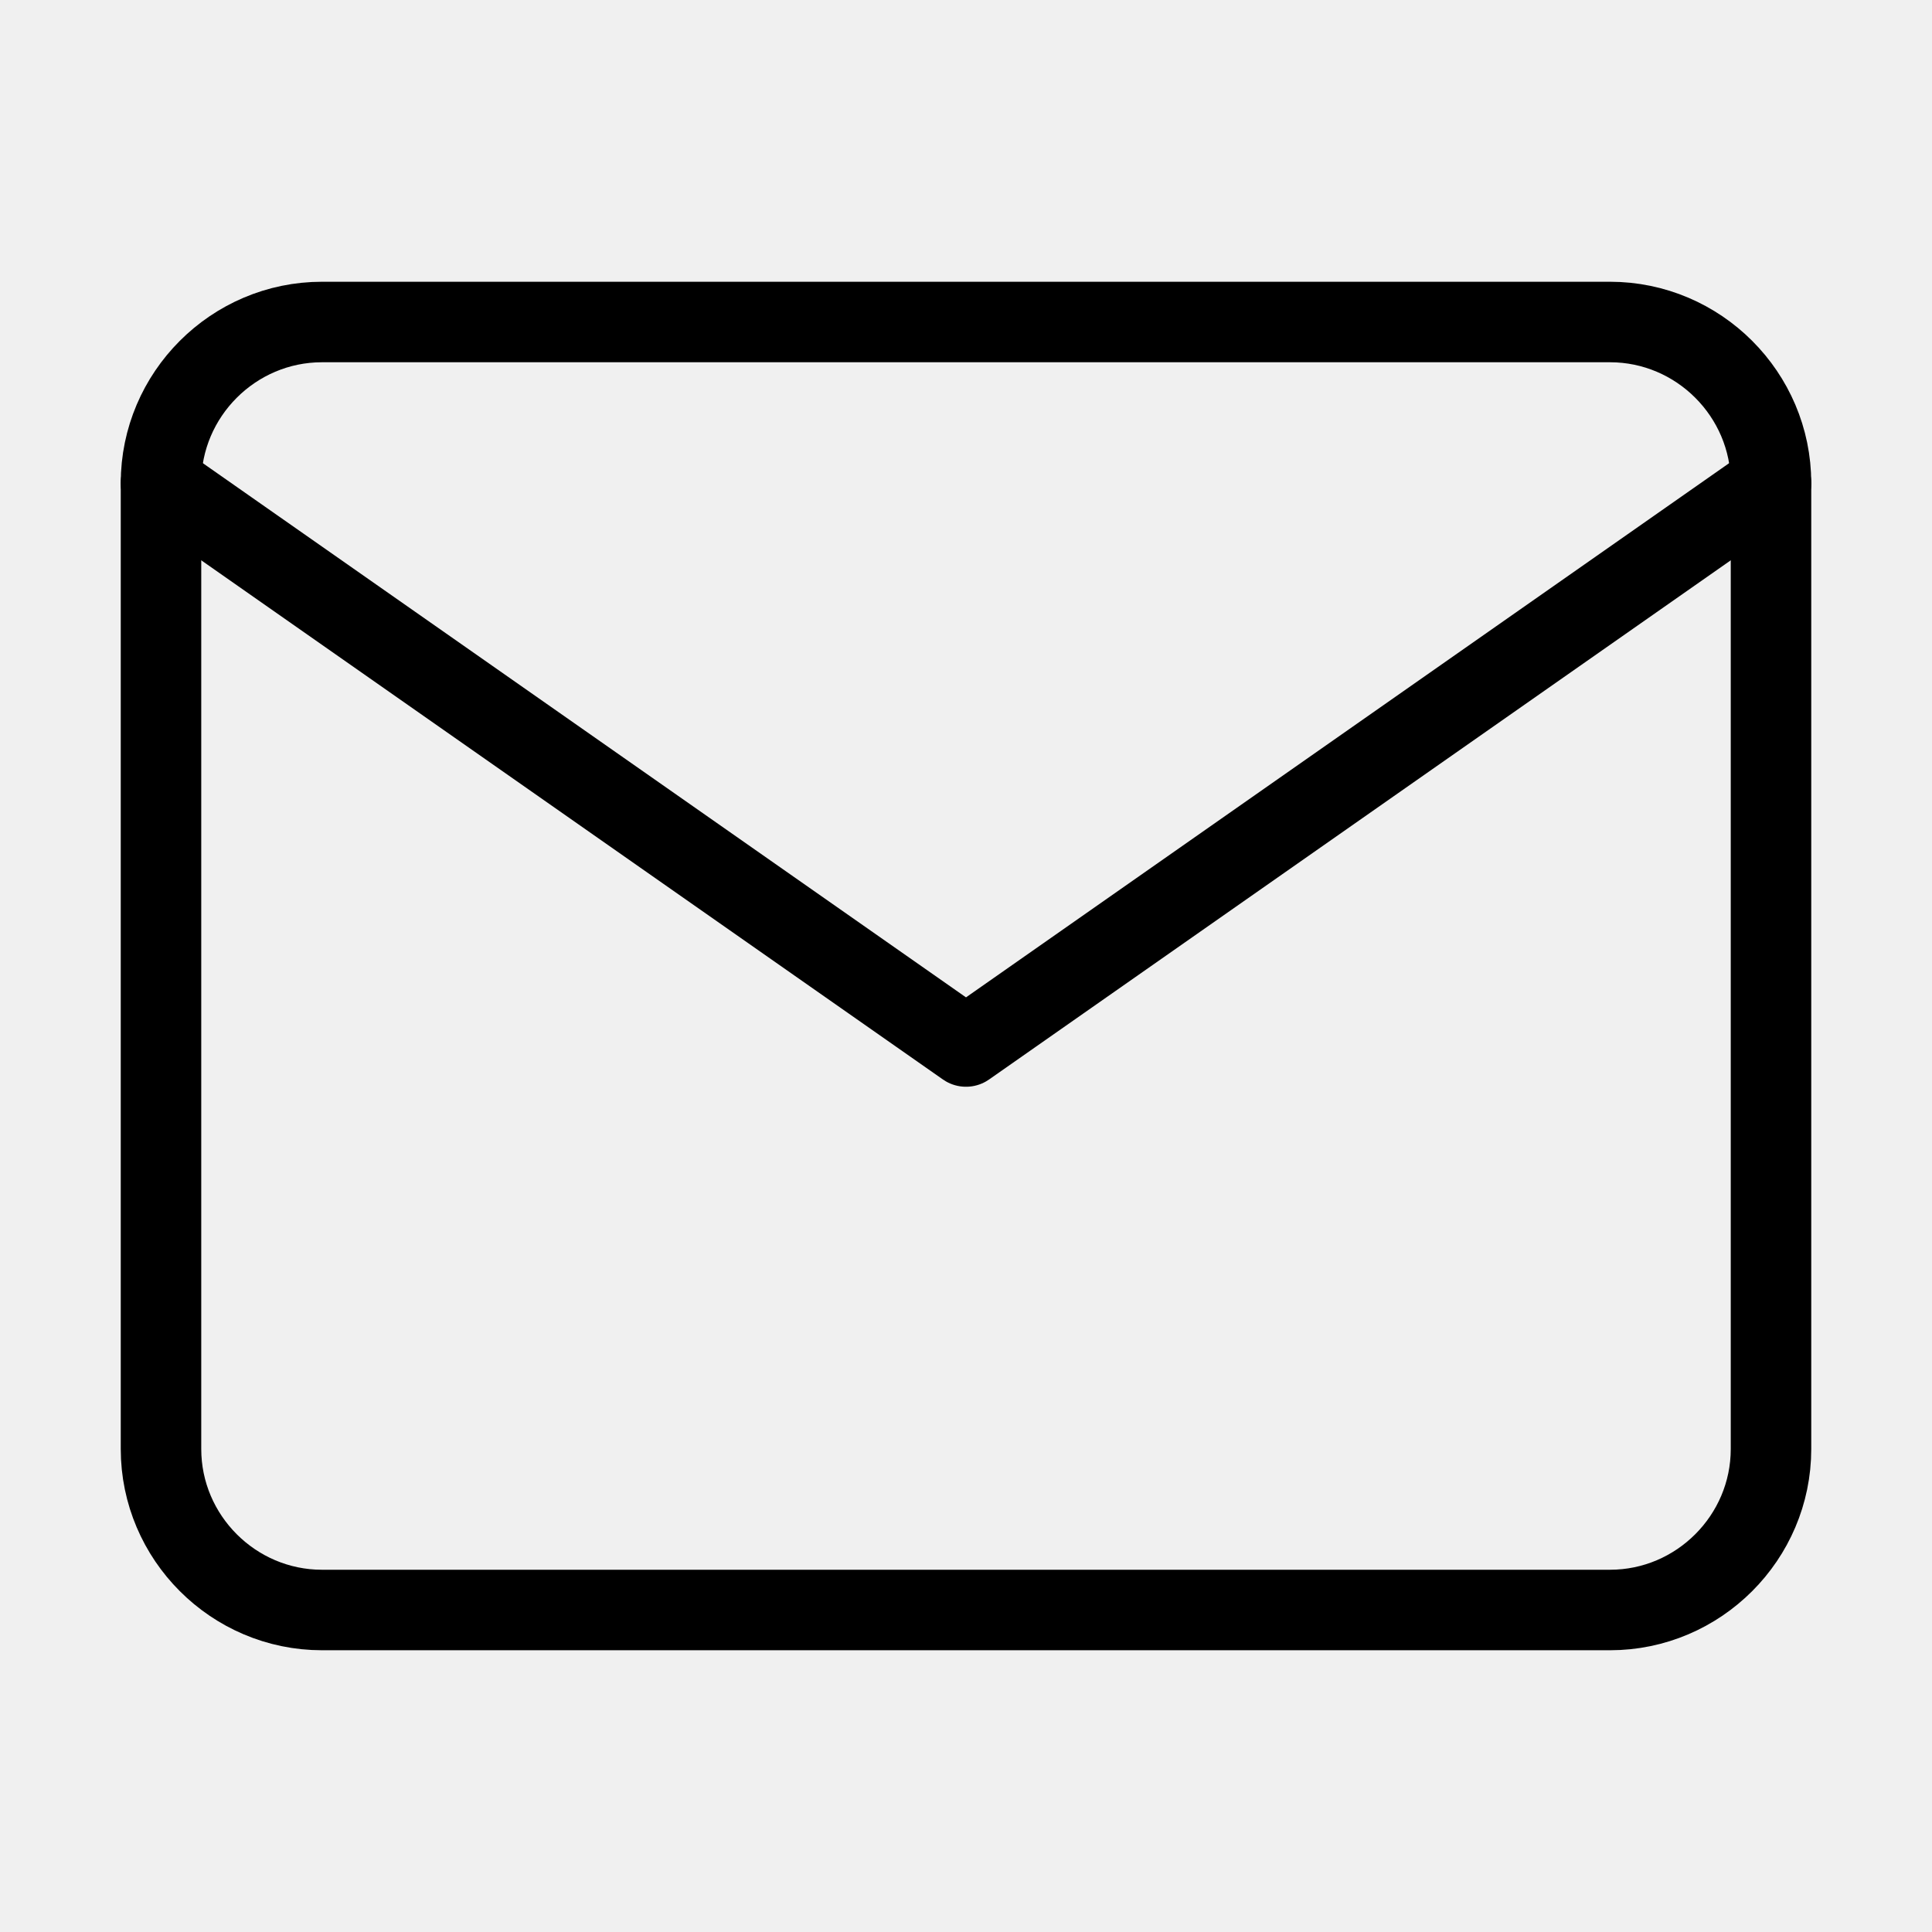
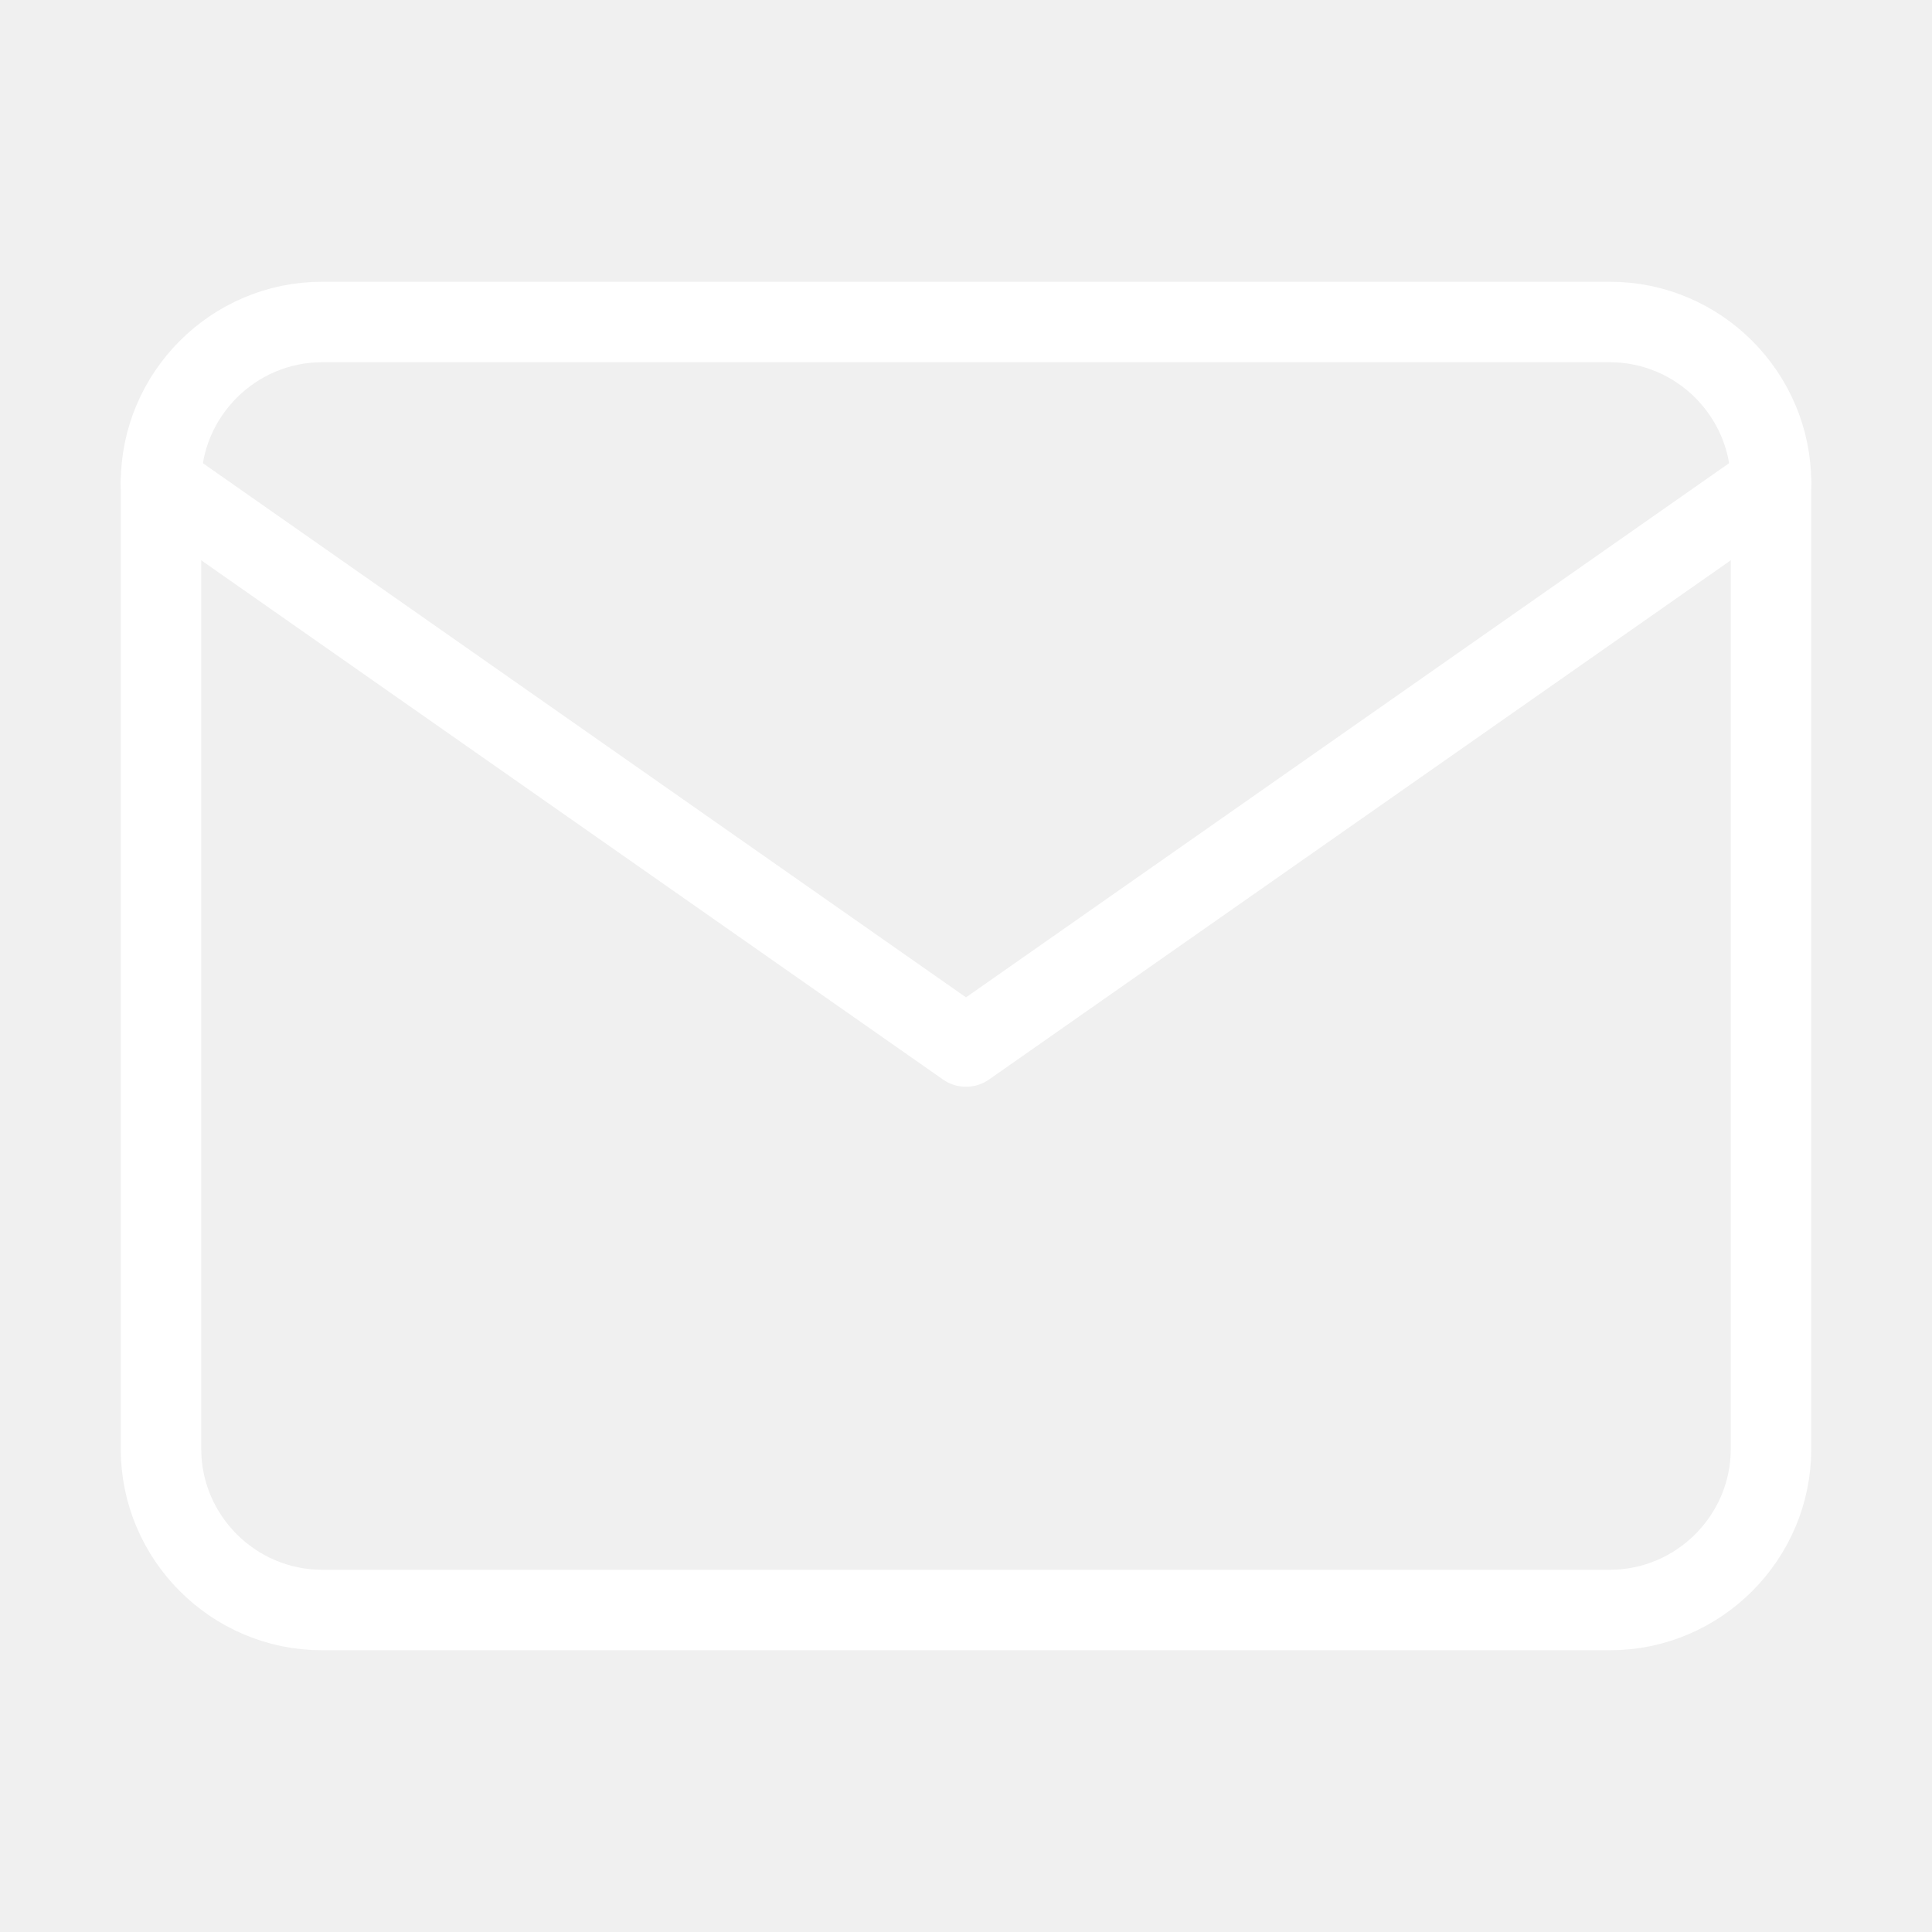
<svg xmlns="http://www.w3.org/2000/svg" width="24" height="24" viewBox="0 0 24 24" fill="none">
-   <path d="M4 4H20C21.1 4 22 4.9 22 6V18C22 19.1 21.1 20 20 20H4C2.9 20 2 19.1 2 18V6C2 4.9 2.9 4 4 4Z" stroke="black" stroke-linecap="round" stroke-linejoin="round" />
-   <path d="M22 6L12 13L2 6" stroke="black" stroke-linecap="round" stroke-linejoin="round" />
+   <path d="M4 4H20C21.1 4 22 4.9 22 6V18C22 19.1 21.1 20 20 20H4C2.9 20 2 19.1 2 18V6C2 4.9 2.9 4 4 4Z" stroke="white" stroke-linecap="round" stroke-linejoin="round" />
+   <path d="M22 6L12 13L2 6" stroke="white" stroke-linecap="round" stroke-linejoin="round" />
</svg>
